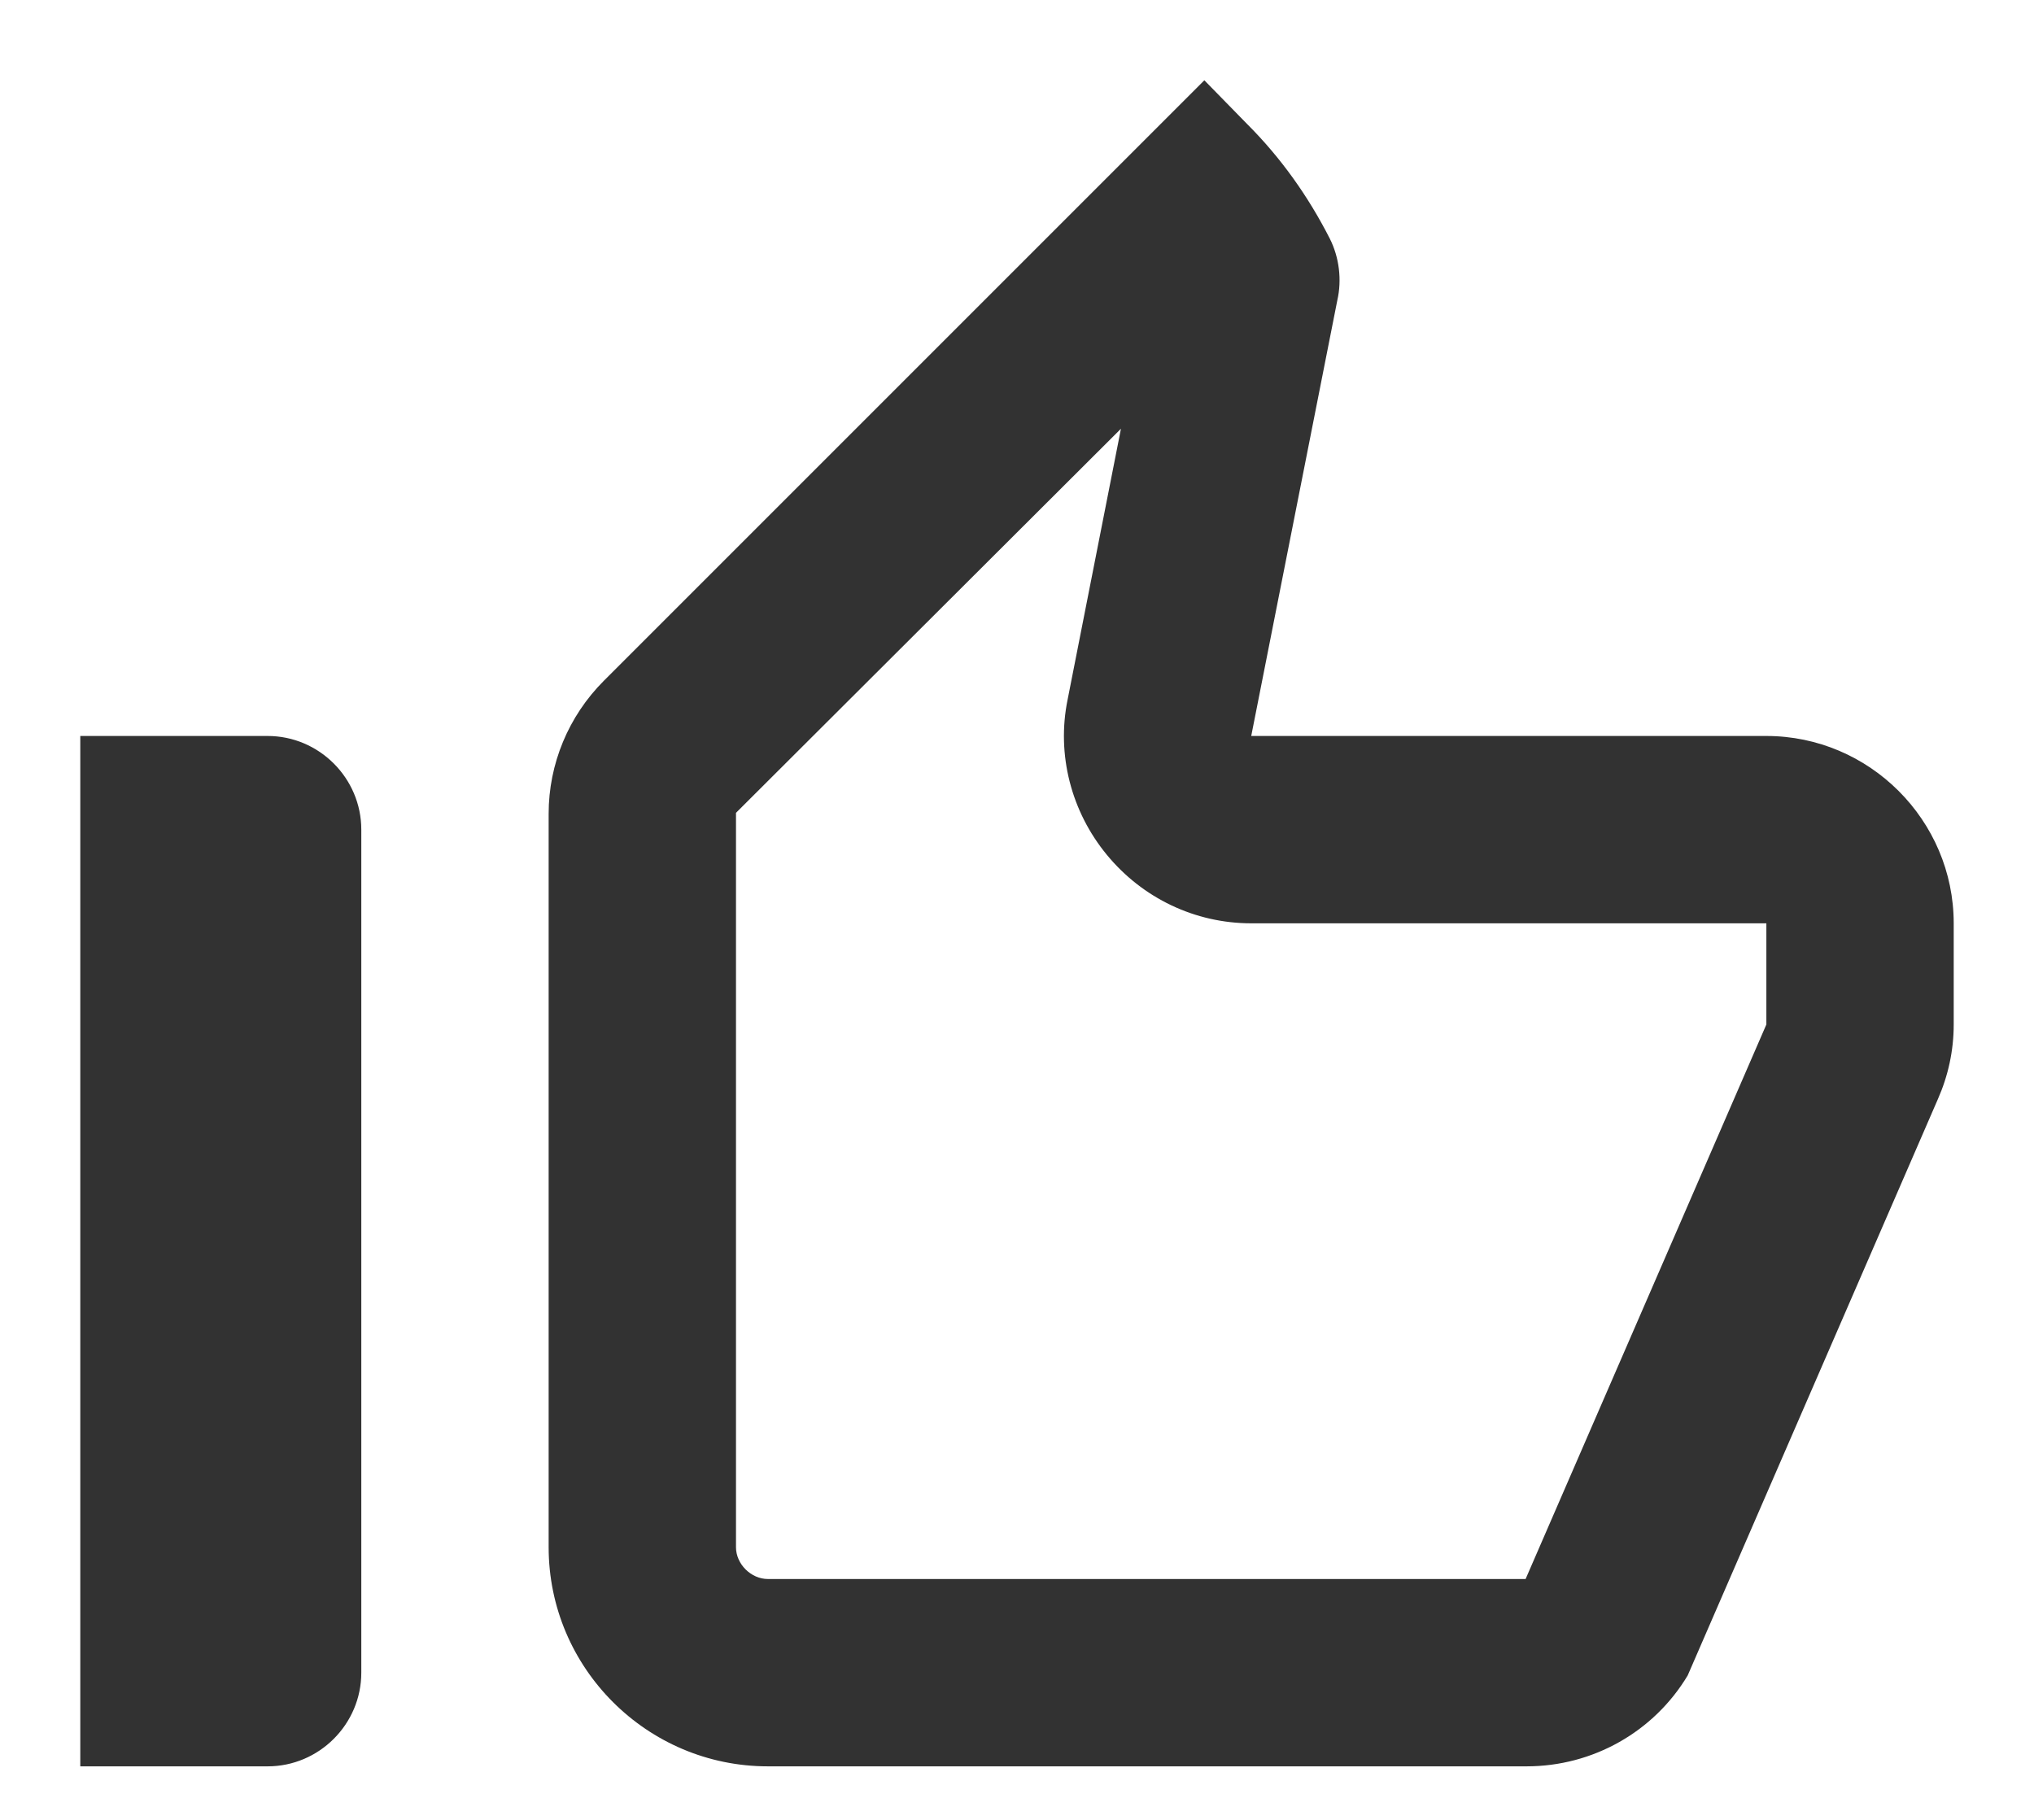
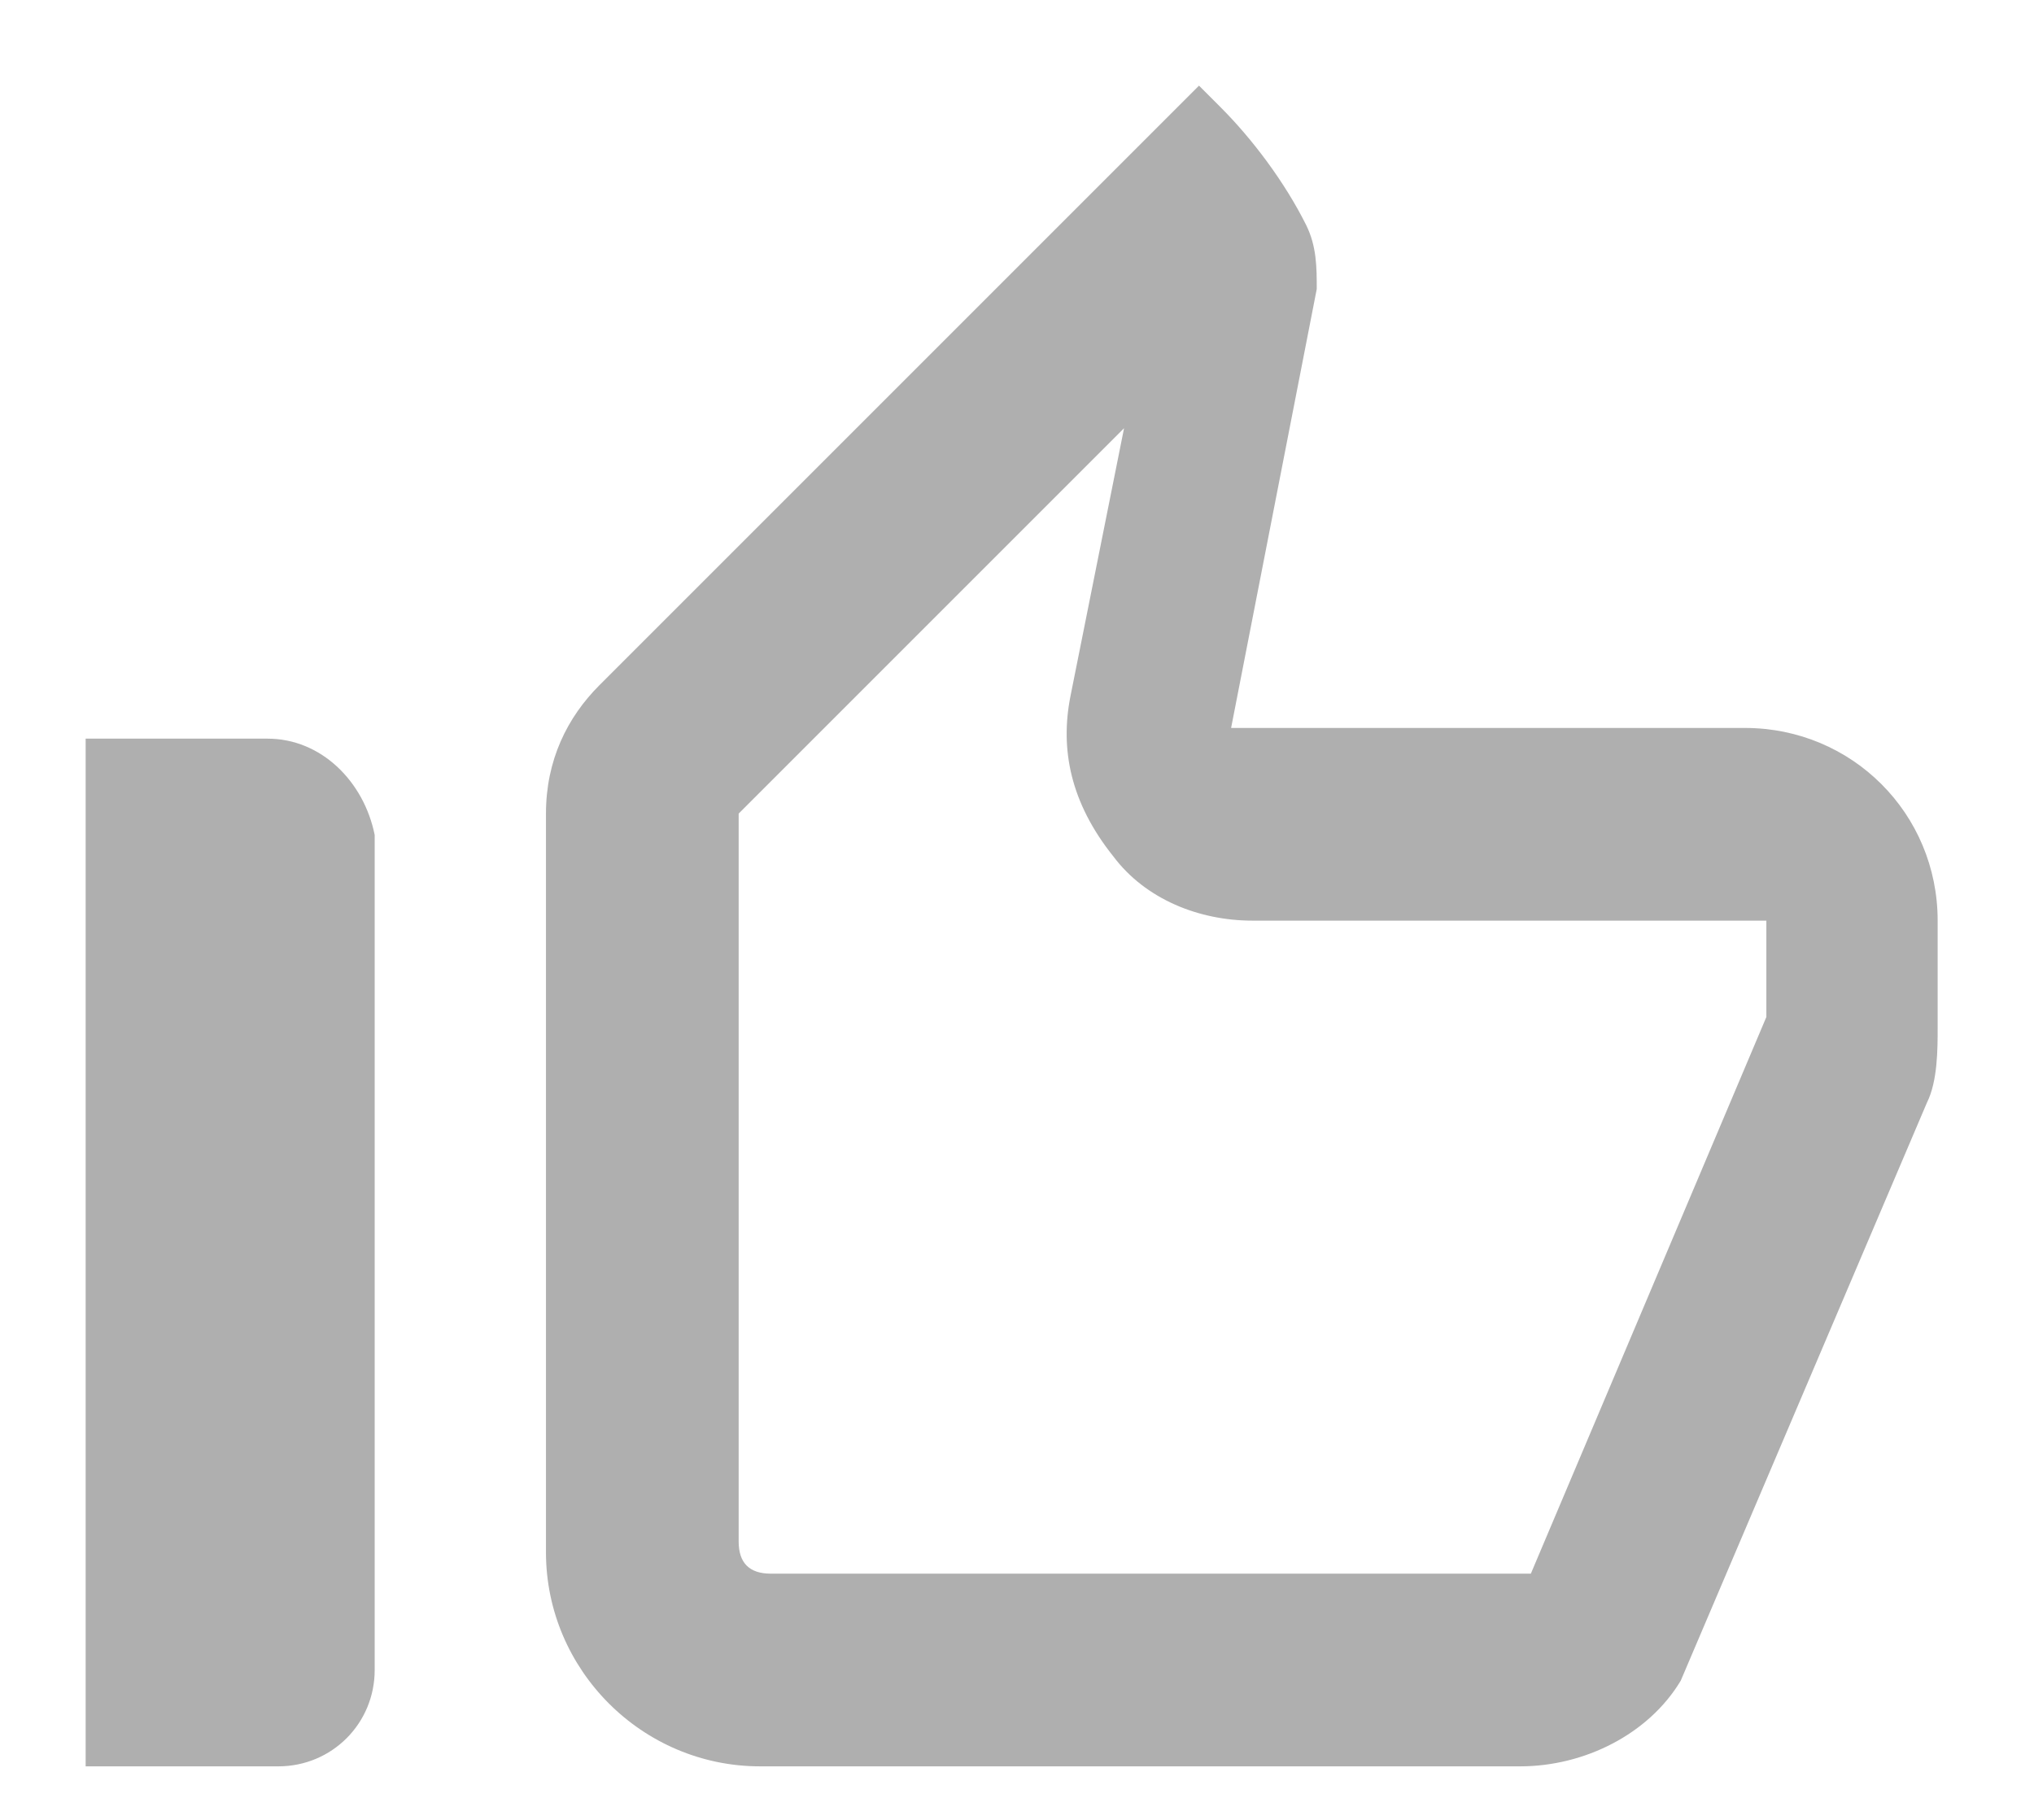
- <svg xmlns="http://www.w3.org/2000/svg" width="19" height="17" viewBox="0 0 19 17" fill="none">
-   <path d="M10.471 4.005L9.973 6.534C9.867 7.05 10.008 7.584 10.34 7.986C10.672 8.389 11.162 8.625 11.688 8.625H16.5V9.57L14.251 14.75H7.173C7.015 14.75 6.875 14.61 6.875 14.453V7.593L10.471 4.005V4.005ZM11.25 0.75L5.641 6.359C5.309 6.691 5.125 7.138 5.125 7.601V14.453C5.125 15.581 6.044 16.5 7.173 16.5H14.26C14.881 16.5 15.45 16.176 15.765 15.651L18.101 10.27C18.198 10.051 18.25 9.815 18.25 9.57V8.625C18.25 7.662 17.462 6.875 16.5 6.875H11.688L12.492 2.806C12.536 2.614 12.51 2.404 12.422 2.229C12.221 1.835 11.967 1.476 11.652 1.161L11.25 0.75ZM2.5 6.875H0.75V16.5H2.5C2.981 16.5 3.375 16.106 3.375 15.625V7.75C3.375 7.269 2.981 6.875 2.5 6.875Z" fill="#323232" />
+ <svg xmlns="http://www.w3.org/2000/svg" version="1.1" id="Layer_1" x="0px" y="0px" viewBox="0 0 19 17" style="enable-background:new 0 0 19 17;" xml:space="preserve">
+   <style type="text/css">
+ 	.st0{fill:#AFAFAF;}
+ </style>
+   <path class="st0" d="M10.5,4L10,6.5c-0.1,0.5,0,1,0.4,1.5c0.3,0.4,0.8,0.6,1.3,0.6h4.8v0.9l-2.2,5.2H7.2c-0.2,0-0.3-0.1-0.3-0.3V7.6  L10.5,4L10.5,4z M11.2,0.8L5.6,6.4C5.3,6.7,5.1,7.1,5.1,7.6v6.9c0,1.1,0.9,2,2,2h7.1c0.6,0,1.2-0.3,1.5-0.8l2.3-5.4  c0.1-0.2,0.1-0.5,0.1-0.7V8.6c0-1-0.8-1.8-1.8-1.8h-4.8l0.8-4.1c0-0.2,0-0.4-0.1-0.6c-0.2-0.4-0.5-0.8-0.8-1.1L11.2,0.8z M2.5,6.9  H0.8v9.6h1.8c0.5,0,0.9-0.4,0.9-0.9V7.8C3.4,7.3,3,6.9,2.5,6.9z" />
</svg>
